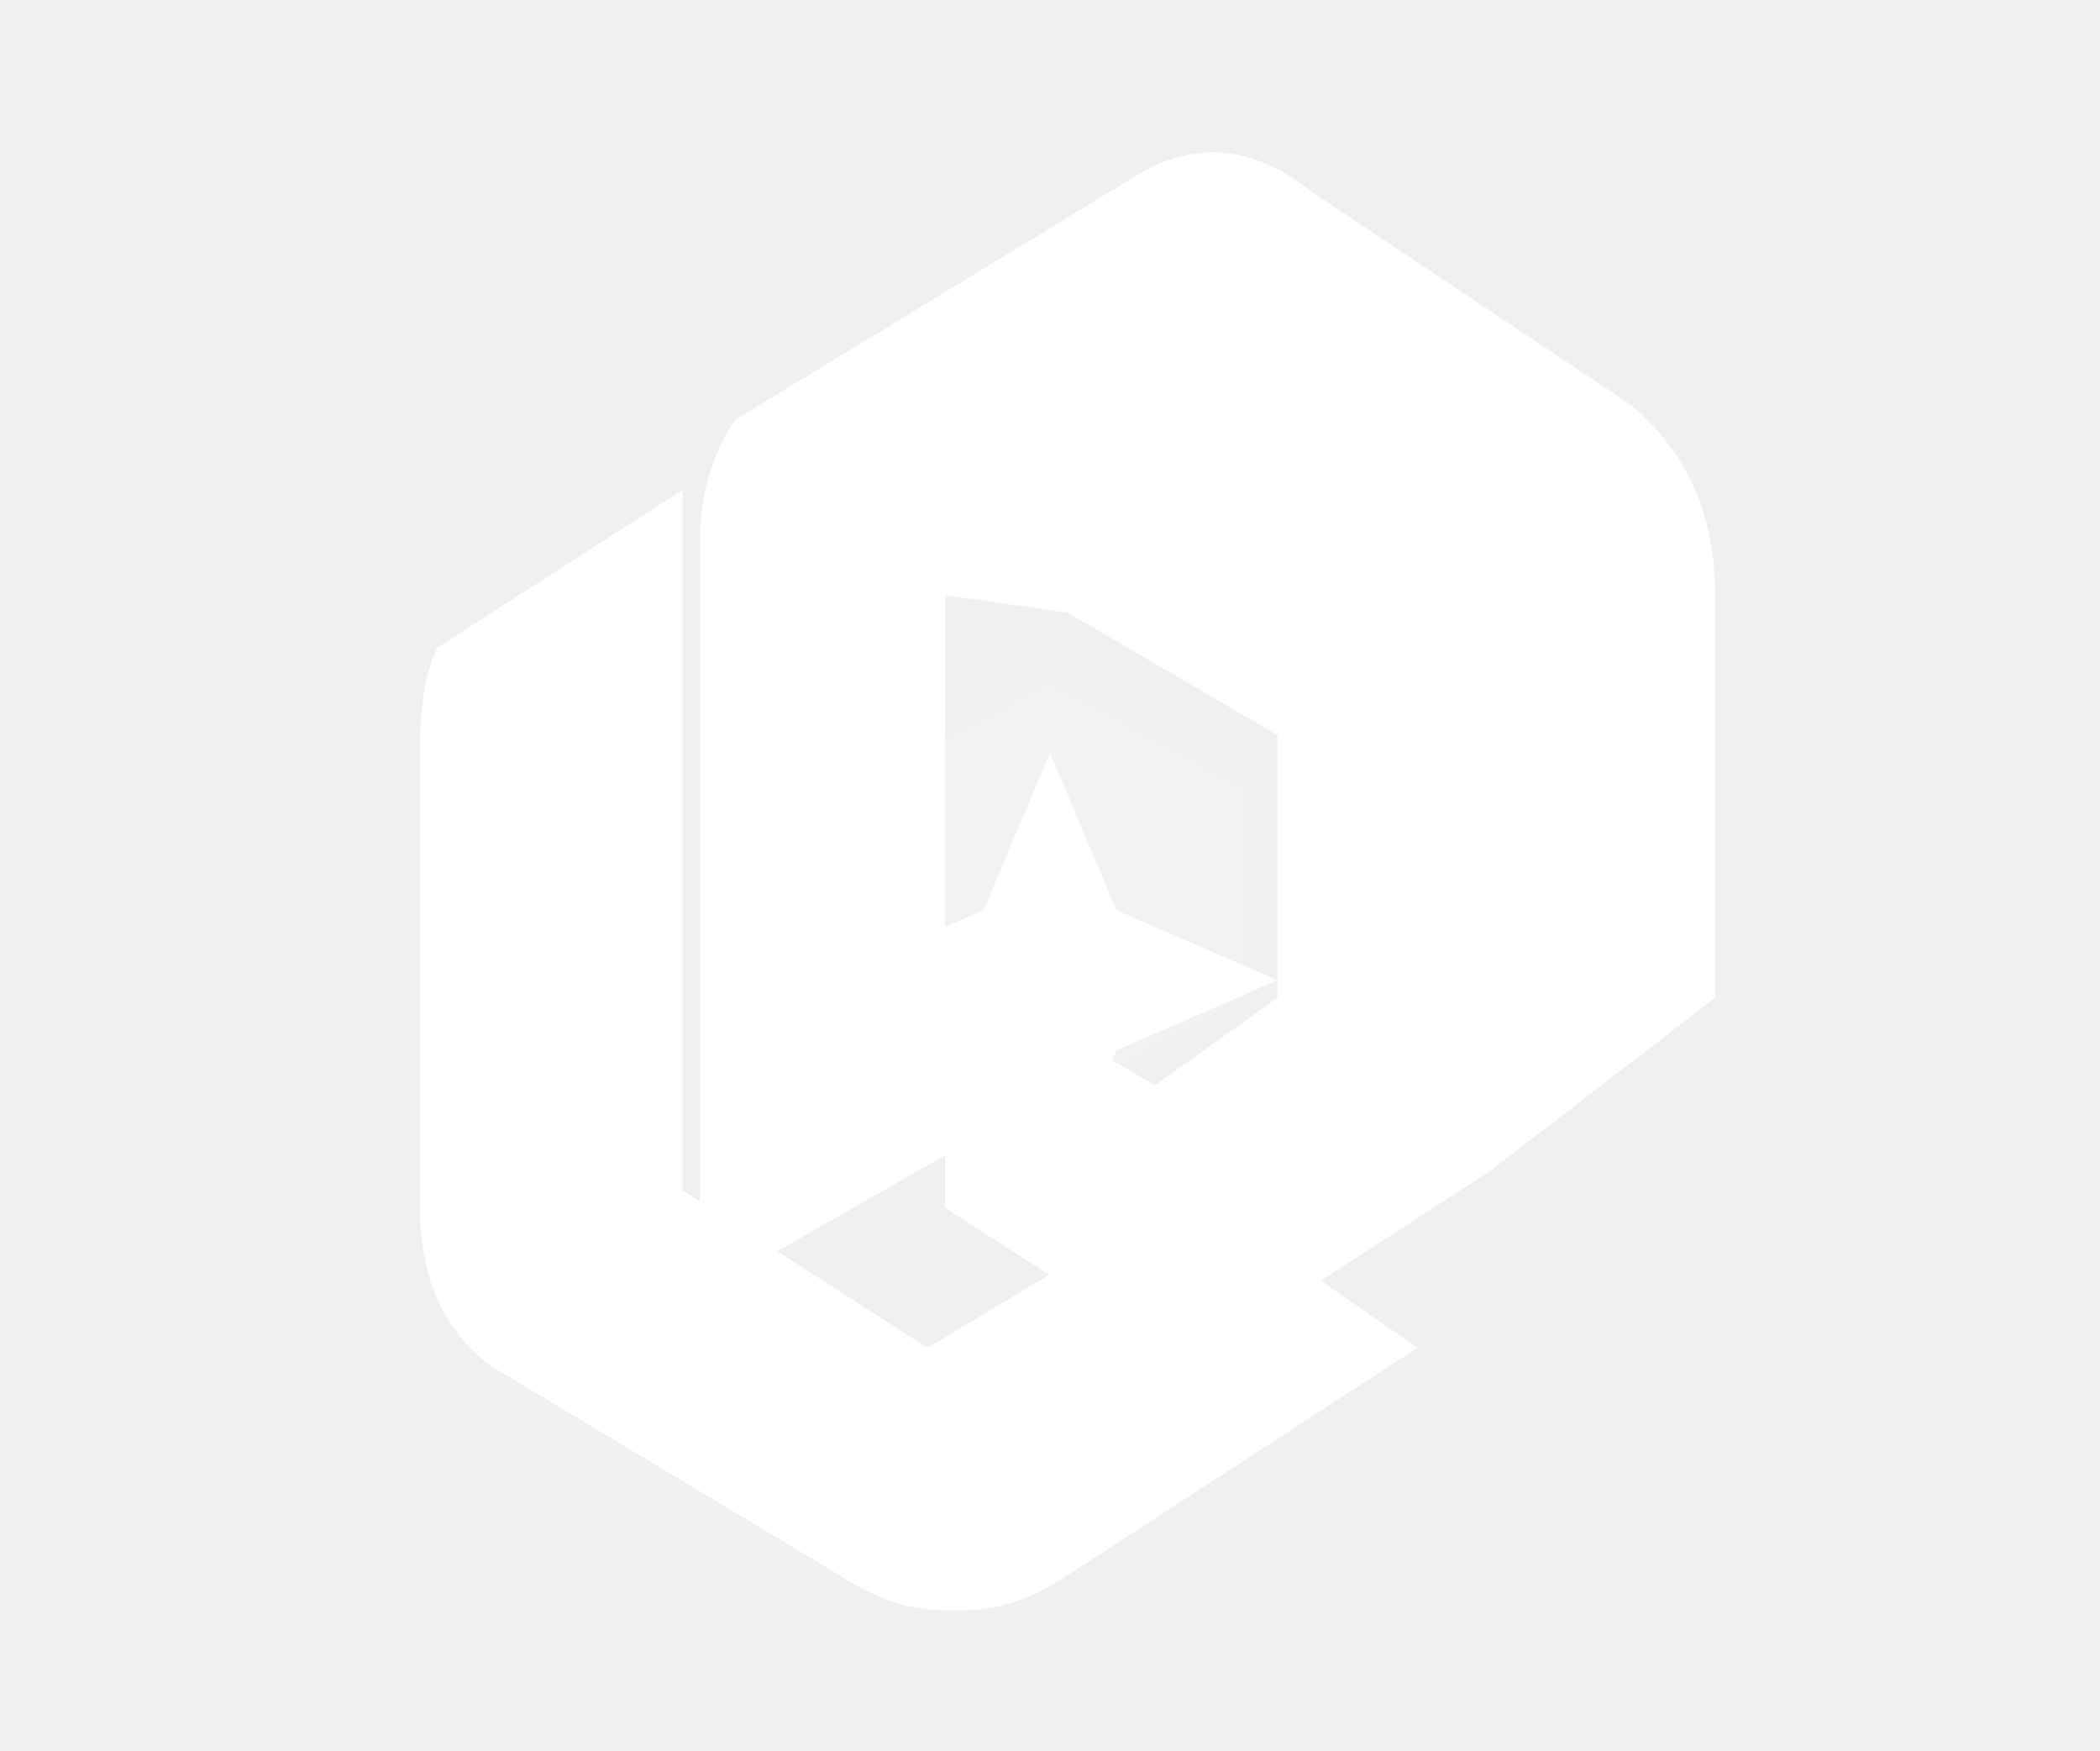
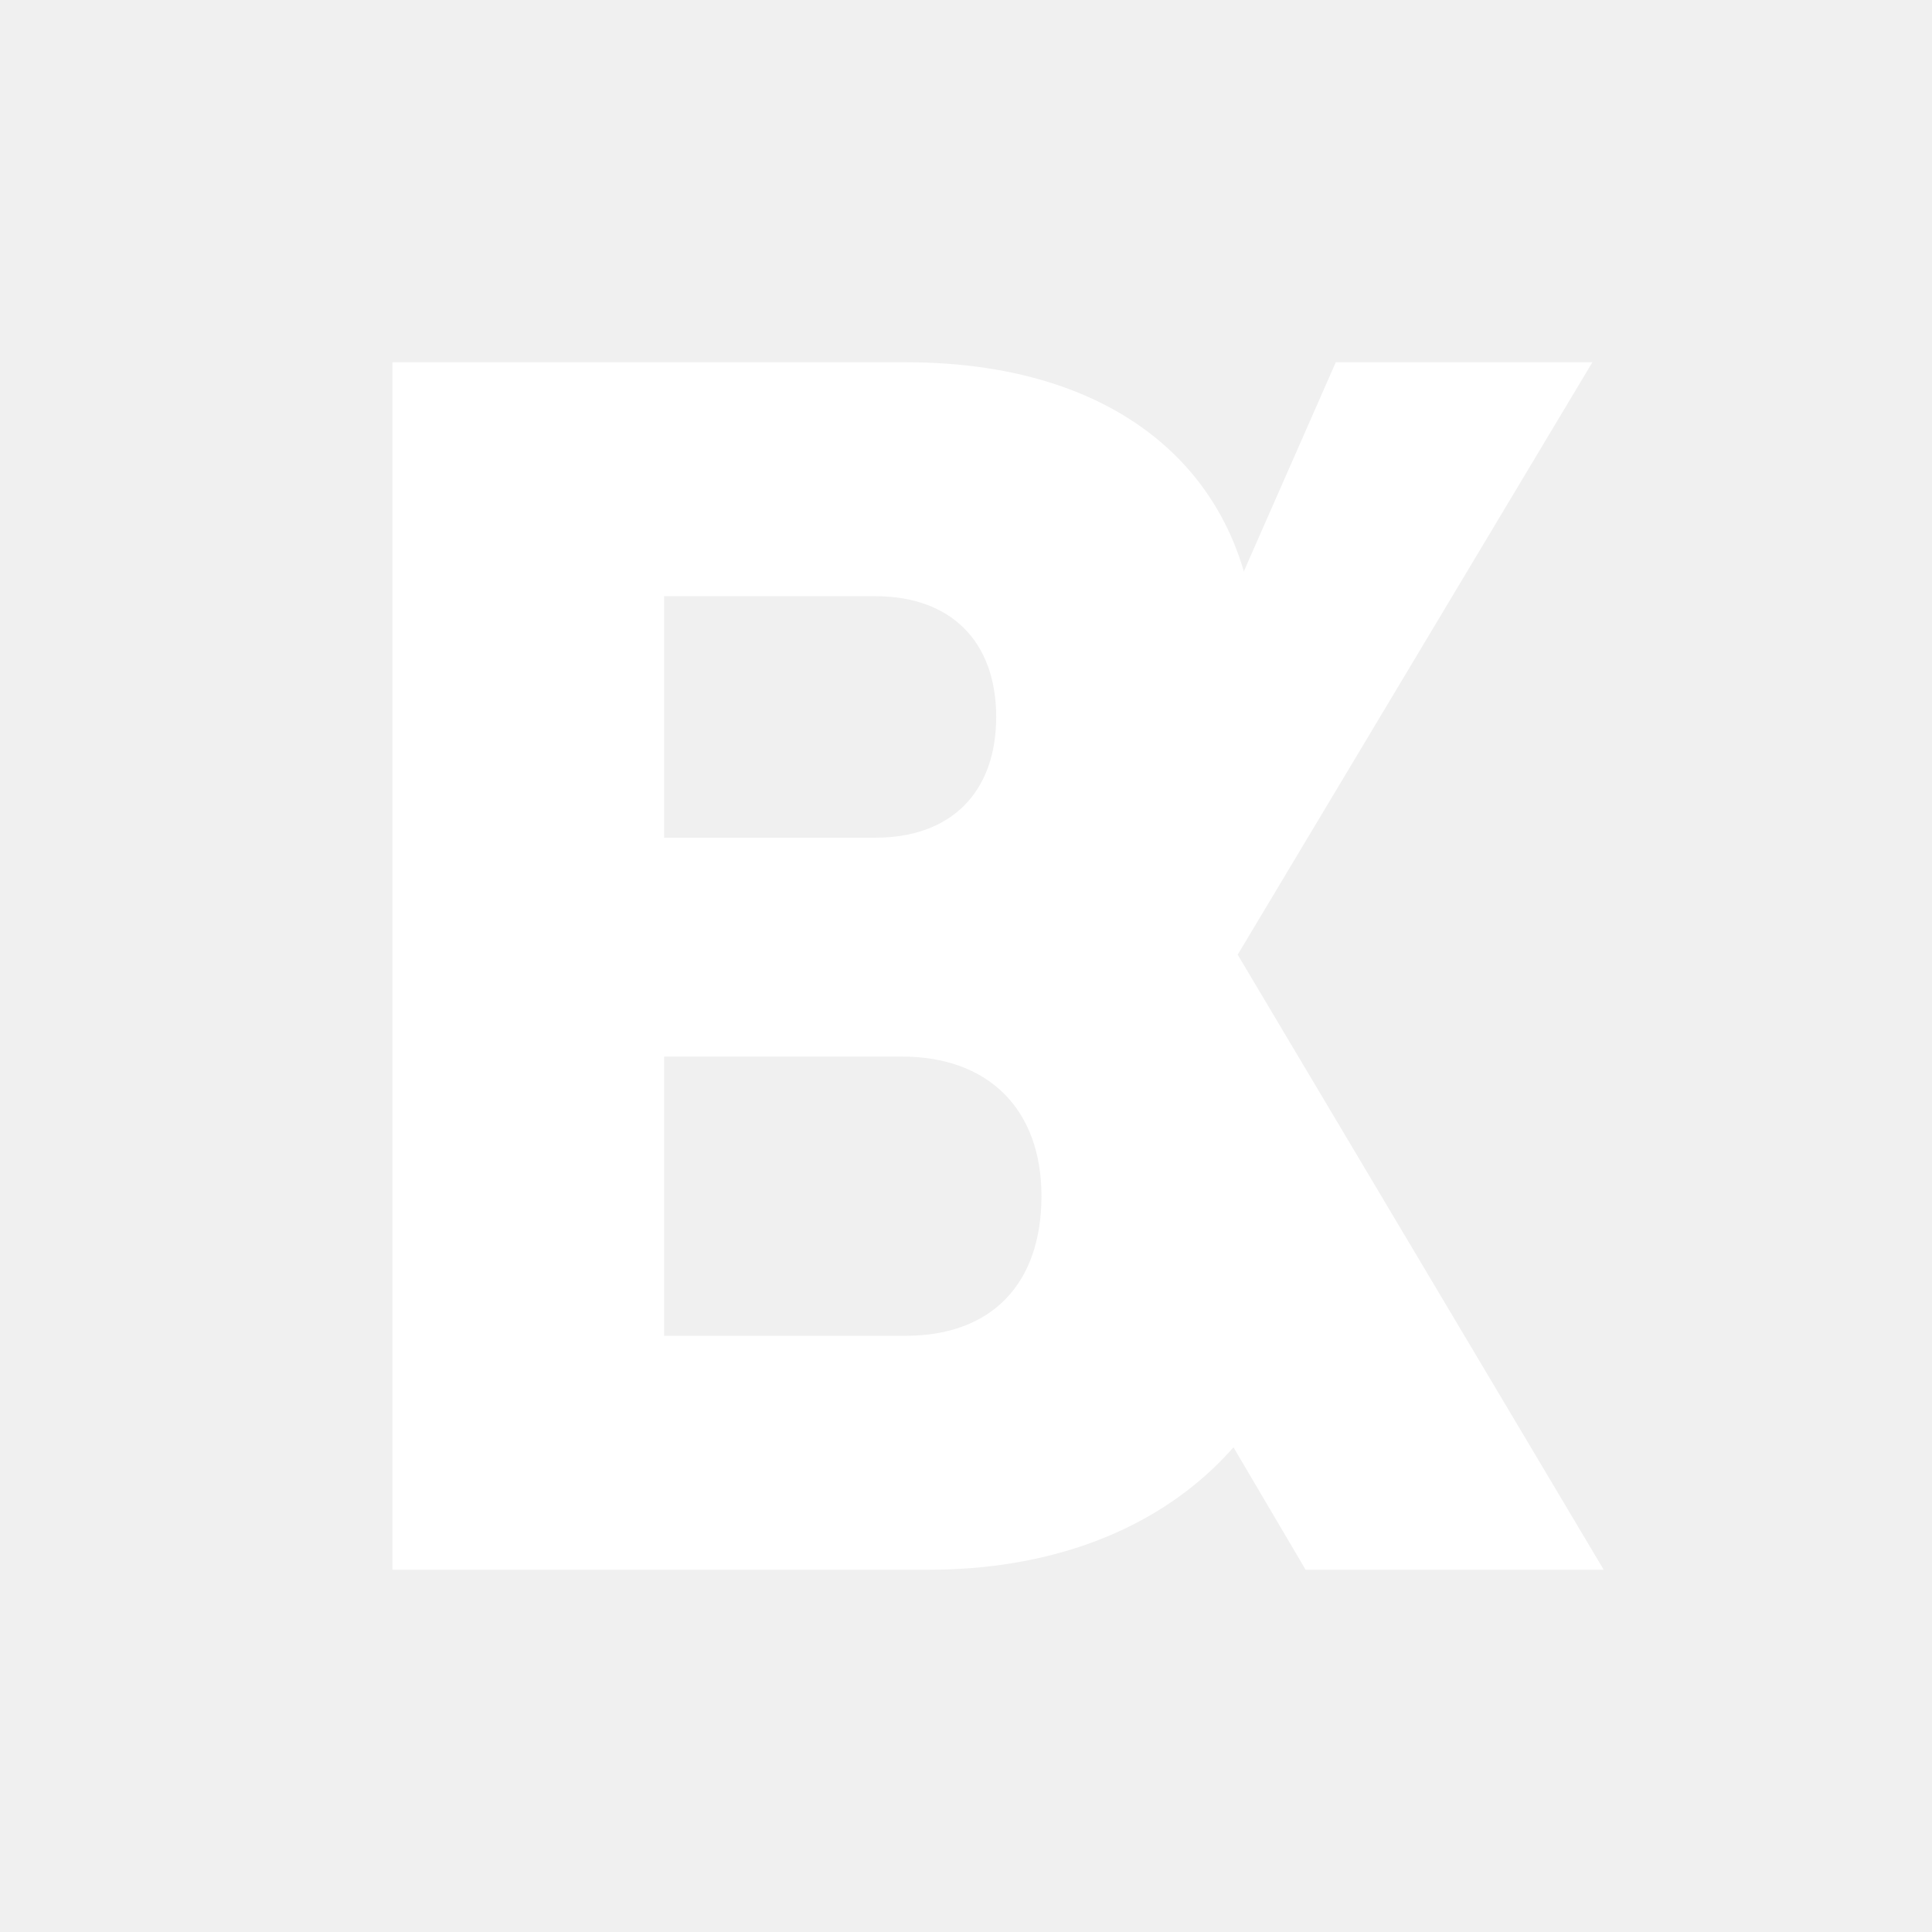
- <svg xmlns="http://www.w3.org/2000/svg" viewBox="0 0 120 100" role="img" aria-labelledby="title desc">
-   <path fill="#FFFFFF" d="M42 24 L65 10 Q70 7 75 11 L93 23 Q98 27 98 34 L98 57 L85 67 L85 36 L69 25 L54 34 L54 66 L40 74 L40 31 Q40 27 42 24 Z" />
-   <path fill="#FFFFFF" d="M25 37 L39 28 L39 68 L53 77 L68 68 L81 77 L60 90 Q54 94 48 90 L28 78 Q24 75 24 69 L24 43 Q24 39 25 37 Z" />
-   <path fill="#FFFFFF" d="M25 37 L39 28 L39 68 L28 76 Q24 73 24 68 L24 43 Q24 39 25 37 Z" />
-   <path fill="#FFFFFF" d="M53 77 L68 68 L81 77 L61 90 Q55 94 49 90 L39 84 Z" />
-   <path fill="#FFFFFF" d="M65 10 Q70 7 75 11 L93 23 Q98 27 98 34 L98 57 L85 67 L85 36 L69 25 L54 34 L43 26 Z" />
-   <path fill="#FFFFFF" d="M42 24 L65 10 Q70 7 75 11 L84 17 L58 34 L54 34 L54 66 L40 74 L40 31 Q40 27 42 24 Z" />
-   <path fill="#FFFFFF" d="M54 34 L69 25 L85 36 L85 67 L68 78 L54 69 L54 55 L66 62 L73 57 L73 42 L61 35 Z" />
-   <path fill="#FFFFFF" d="M49 45 L60 39 L71 45 L71 57 L60 63 L49 57 Z" opacity="0.15" />
-   <path fill="#FFFFFF" d="M60 43 L63.8 52 L73 56 L63.8 60 L60 69 L56.2 60 L47 56 L56.2 52 Z" />
+ <svg xmlns="http://www.w3.org/2000/svg" viewBox="0 0 512 512" role="img" aria-labelledby="title desc">
+   <path d="M104 96H240C300 96 333 129 333 176C333 207 317 230 291 244C328 257 349 284 349 321C349 377 309 416 246 416H104V96ZM176 158V222H232C252 222 264 210 264 190C264 170 252 158 232 158H176ZM176 280V354H240C263 354 276 340 276 317C276 294 262 280 239 280H176Z" fill="#FFFFFF" fill-rule="evenodd" />
+   <path d="M354 96H422L328 253L425 416H346L270 287L354 96Z" fill="#FFFFFF" />
</svg>
